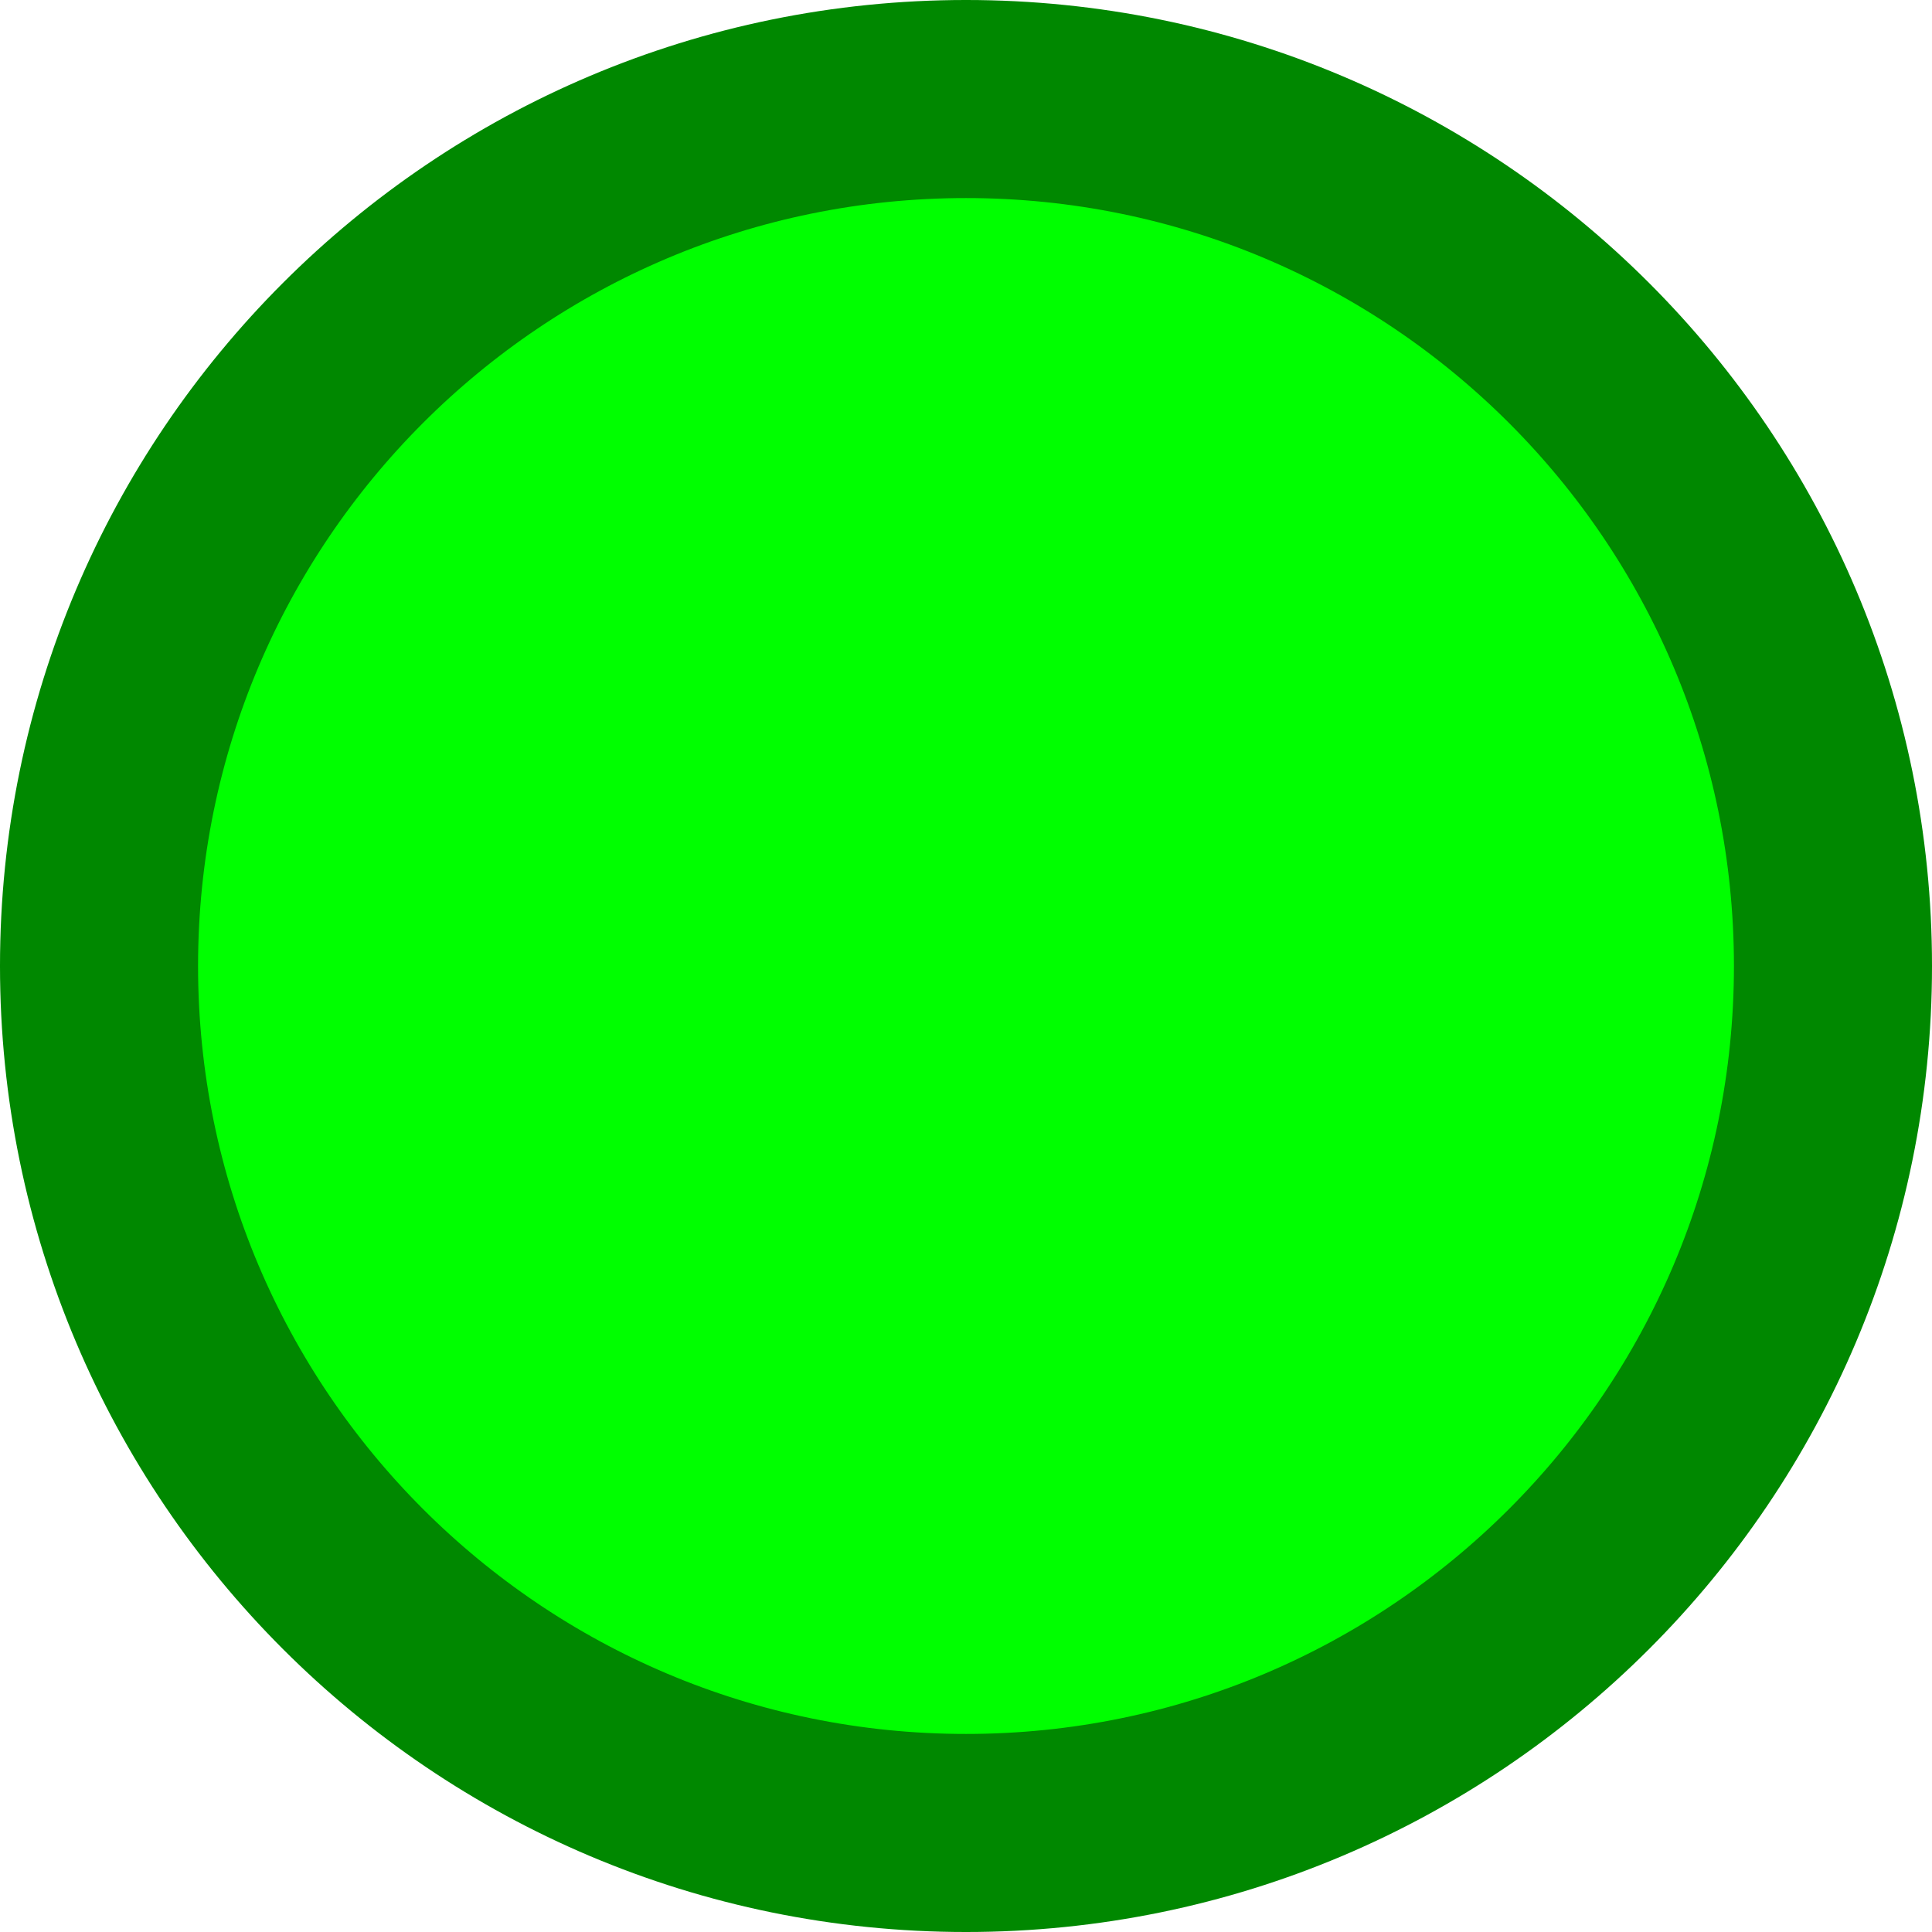
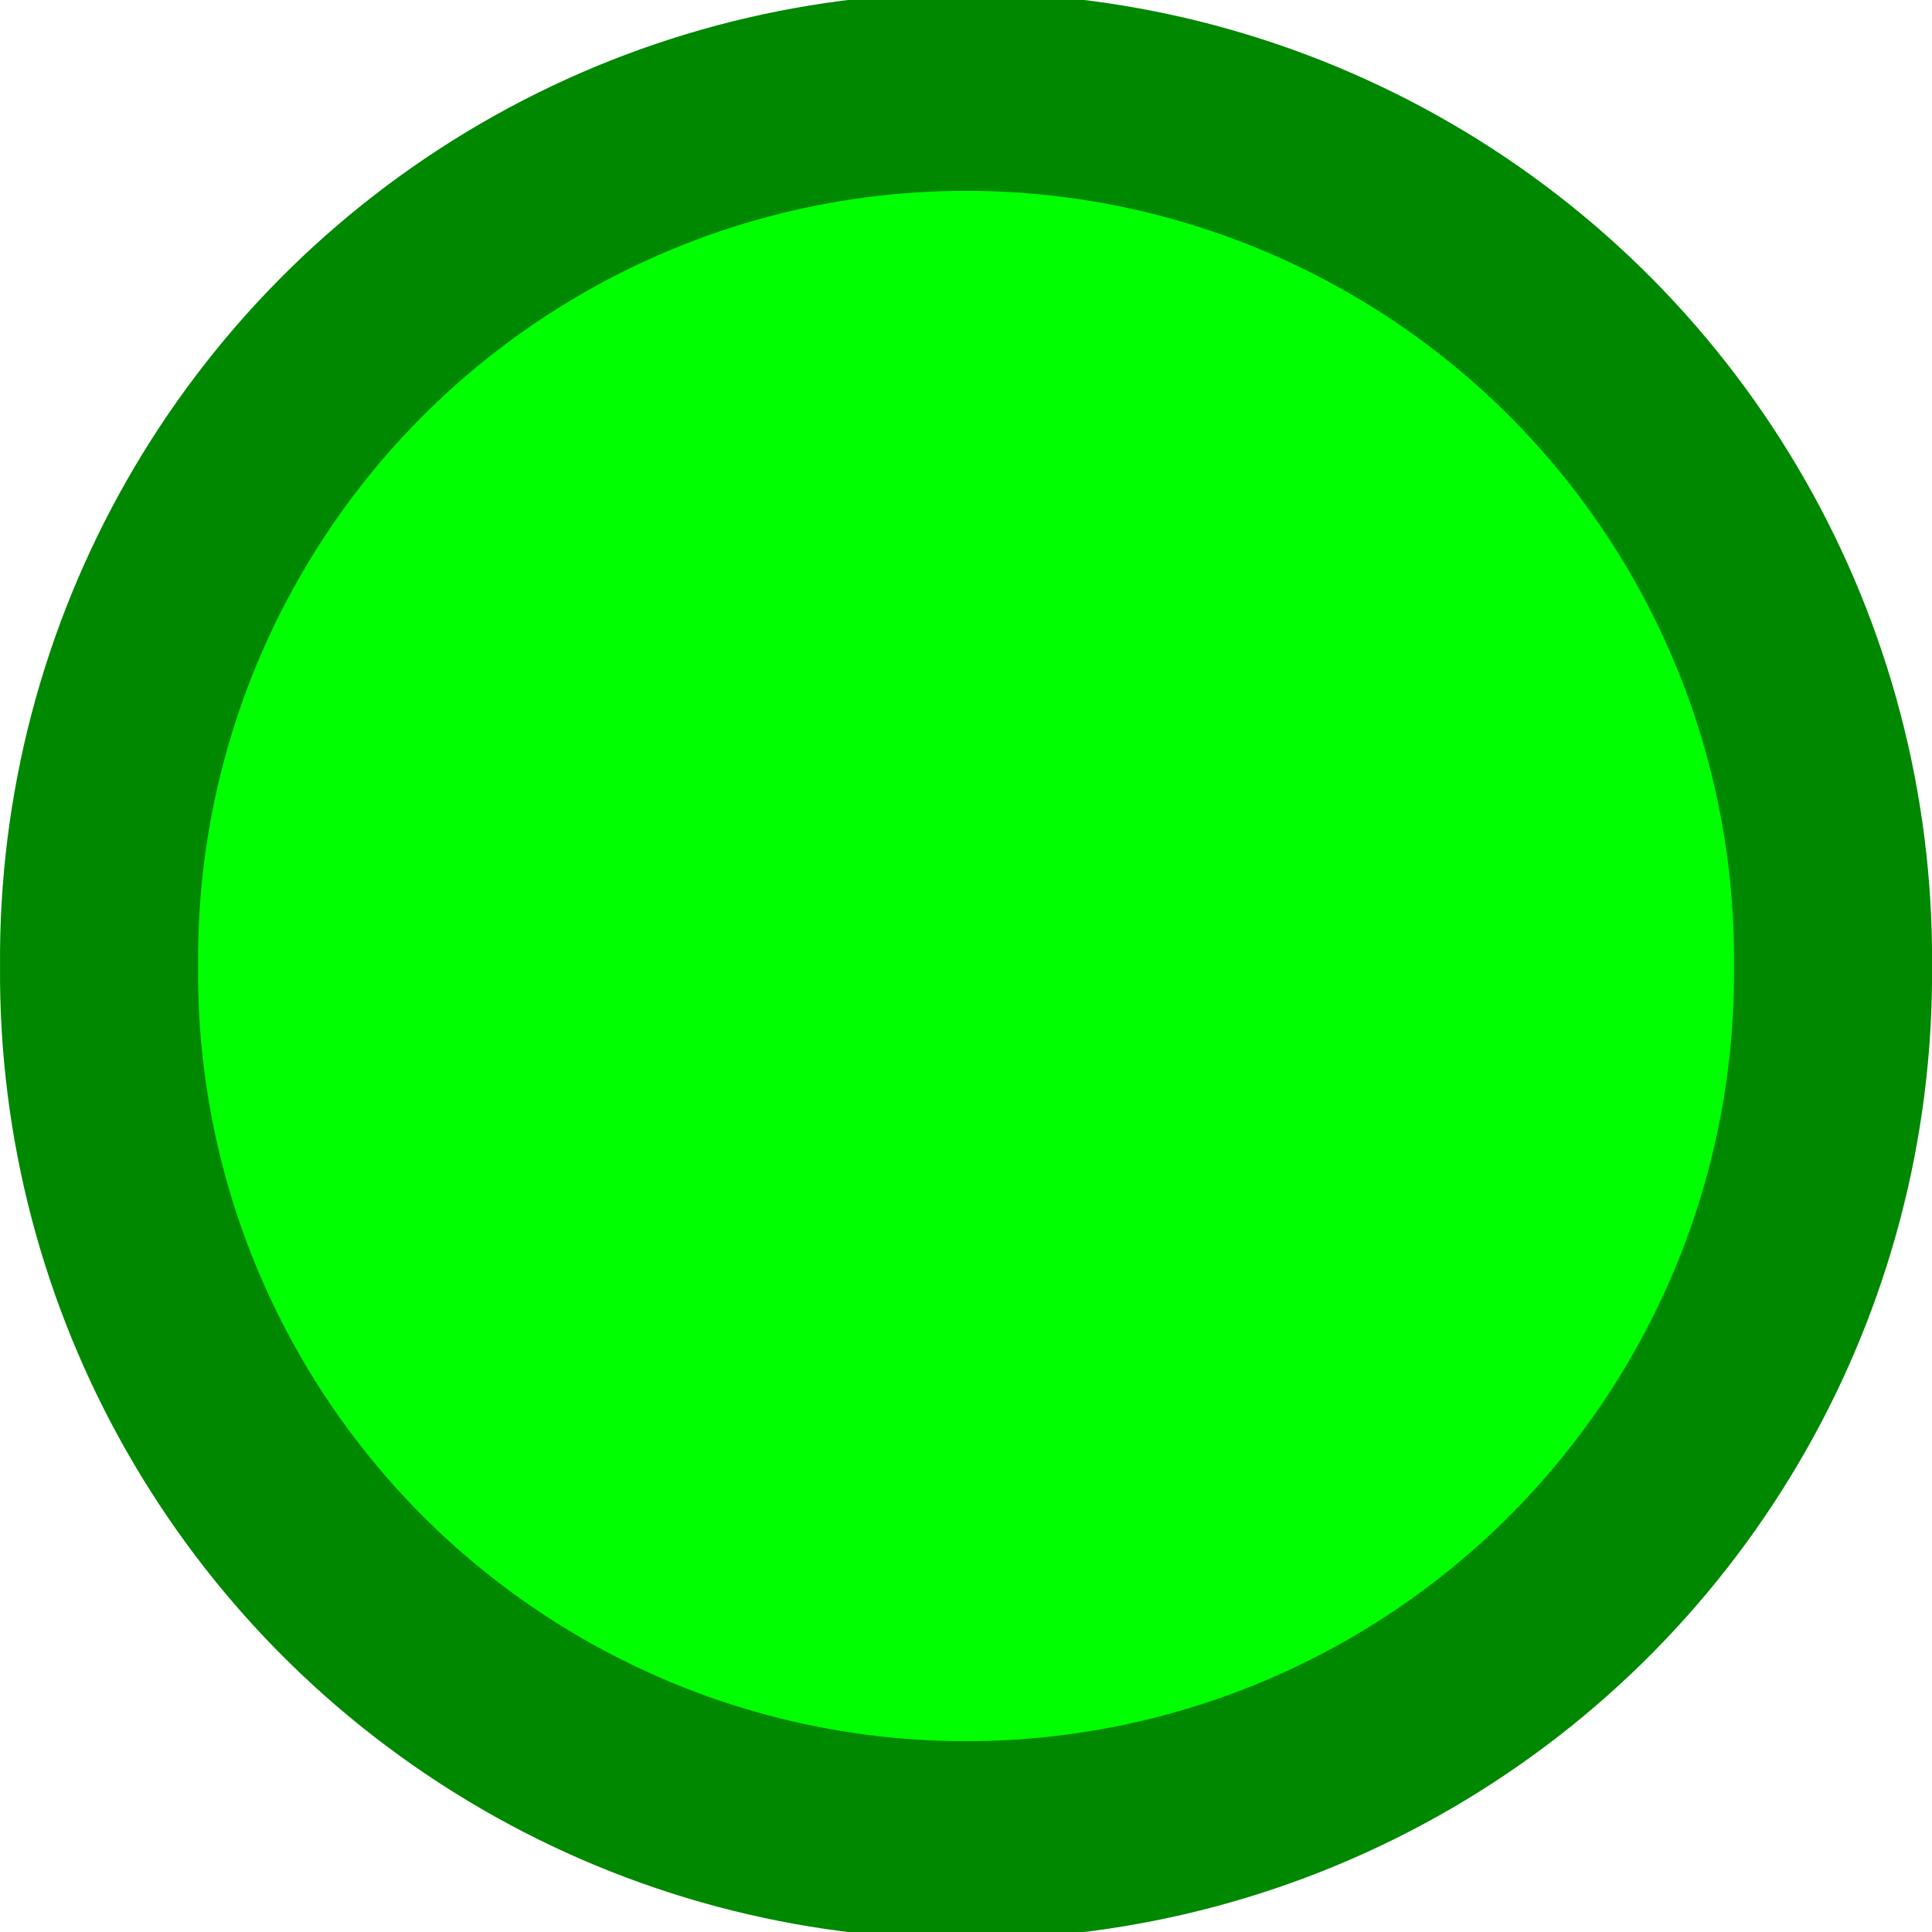
- <svg xmlns="http://www.w3.org/2000/svg" version="1.0" width="300" height="300" id="svg2">
-   <defs id="defs4" />
-   <g id="layer1">
-     <path d="M 294.286 150 A 144.286 144.286 0 1 1  5.714,150 A 144.286 144.286 0 1 1  294.286 150 z" transform="matrix(0.9330259,0,0,0.9330259,10.04612,10.04611)" style="fill:#00ff00;fill-opacity:1;stroke:#008800;stroke-width:32.963;stroke-miterlimit:4;stroke-dasharray:none;stroke-dashoffset:0;stroke-opacity:1" id="path2160" />
-   </g>
+ <svg xmlns="http://www.w3.org/2000/svg" version="1.0" viewBox="0 0 300 300">
+   <path transform="matrix(.93303 0 0 .93303 10.046 10.046)" d="m294.29 150a144.29 144.29 0 1 1-288.57 0 144.29 144.29 0 1 1 288.57 0z" fill="#0f0" stroke="#080" stroke-width="32.963" />
</svg>
